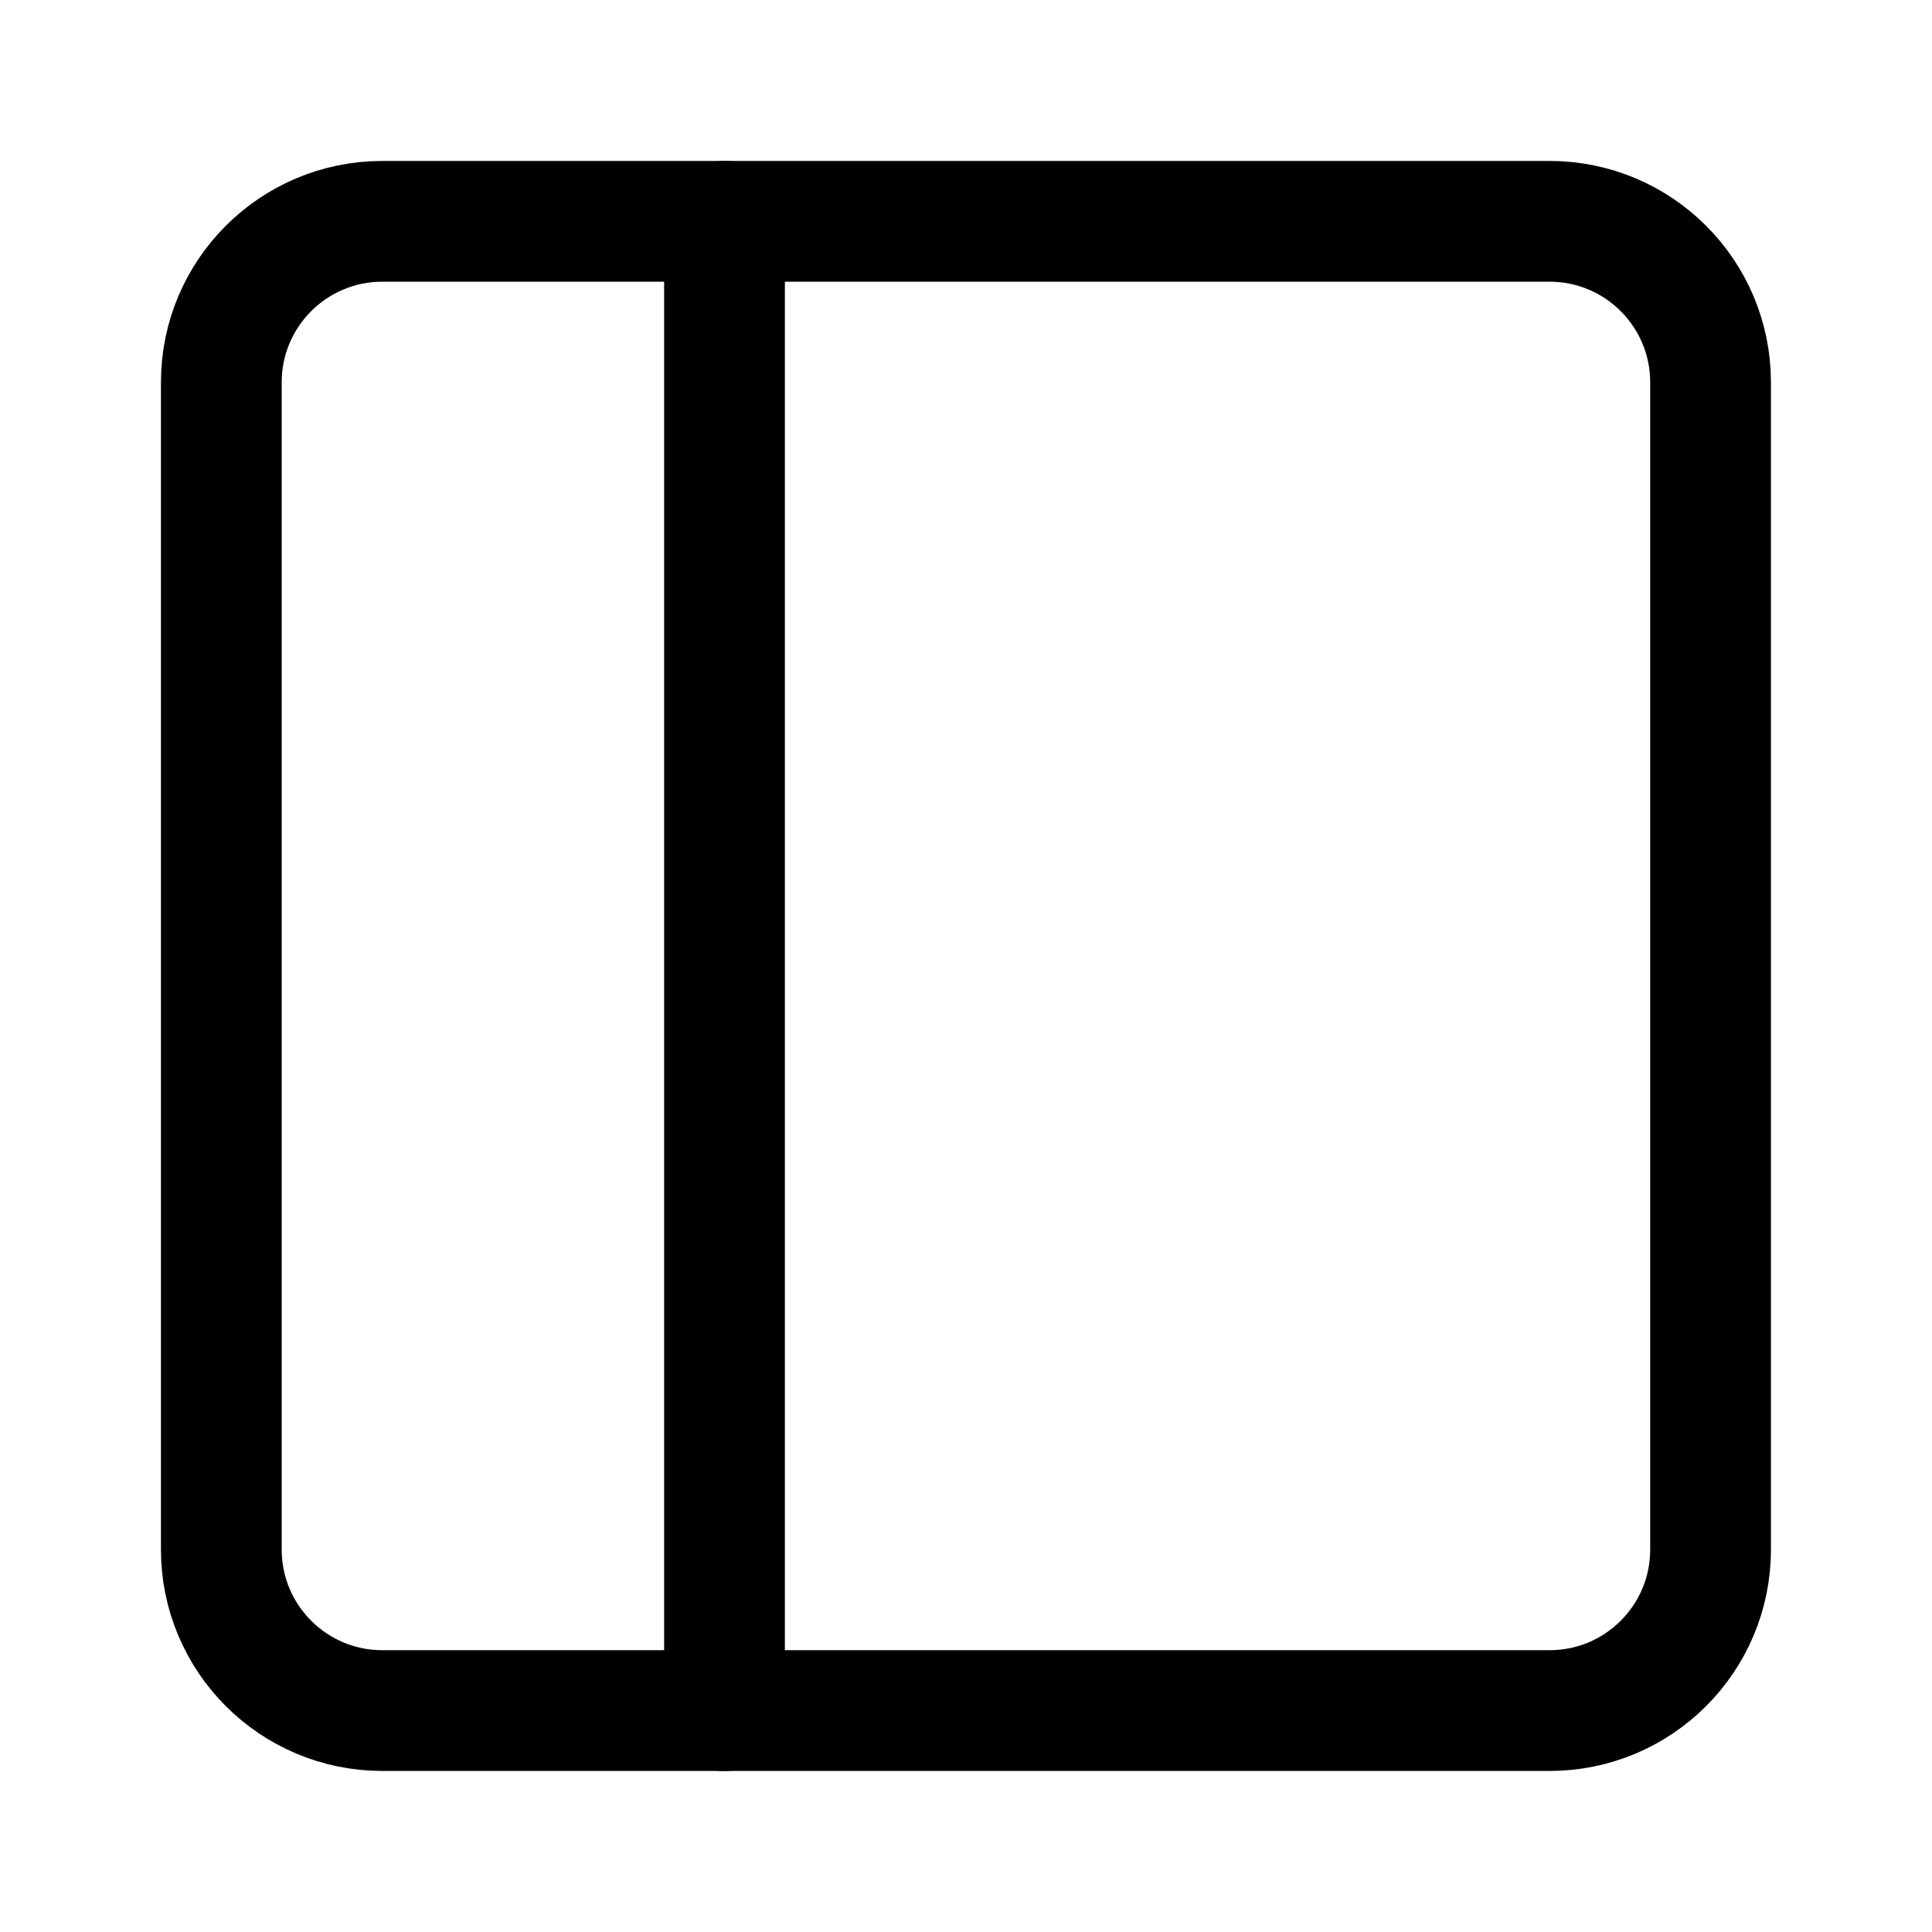
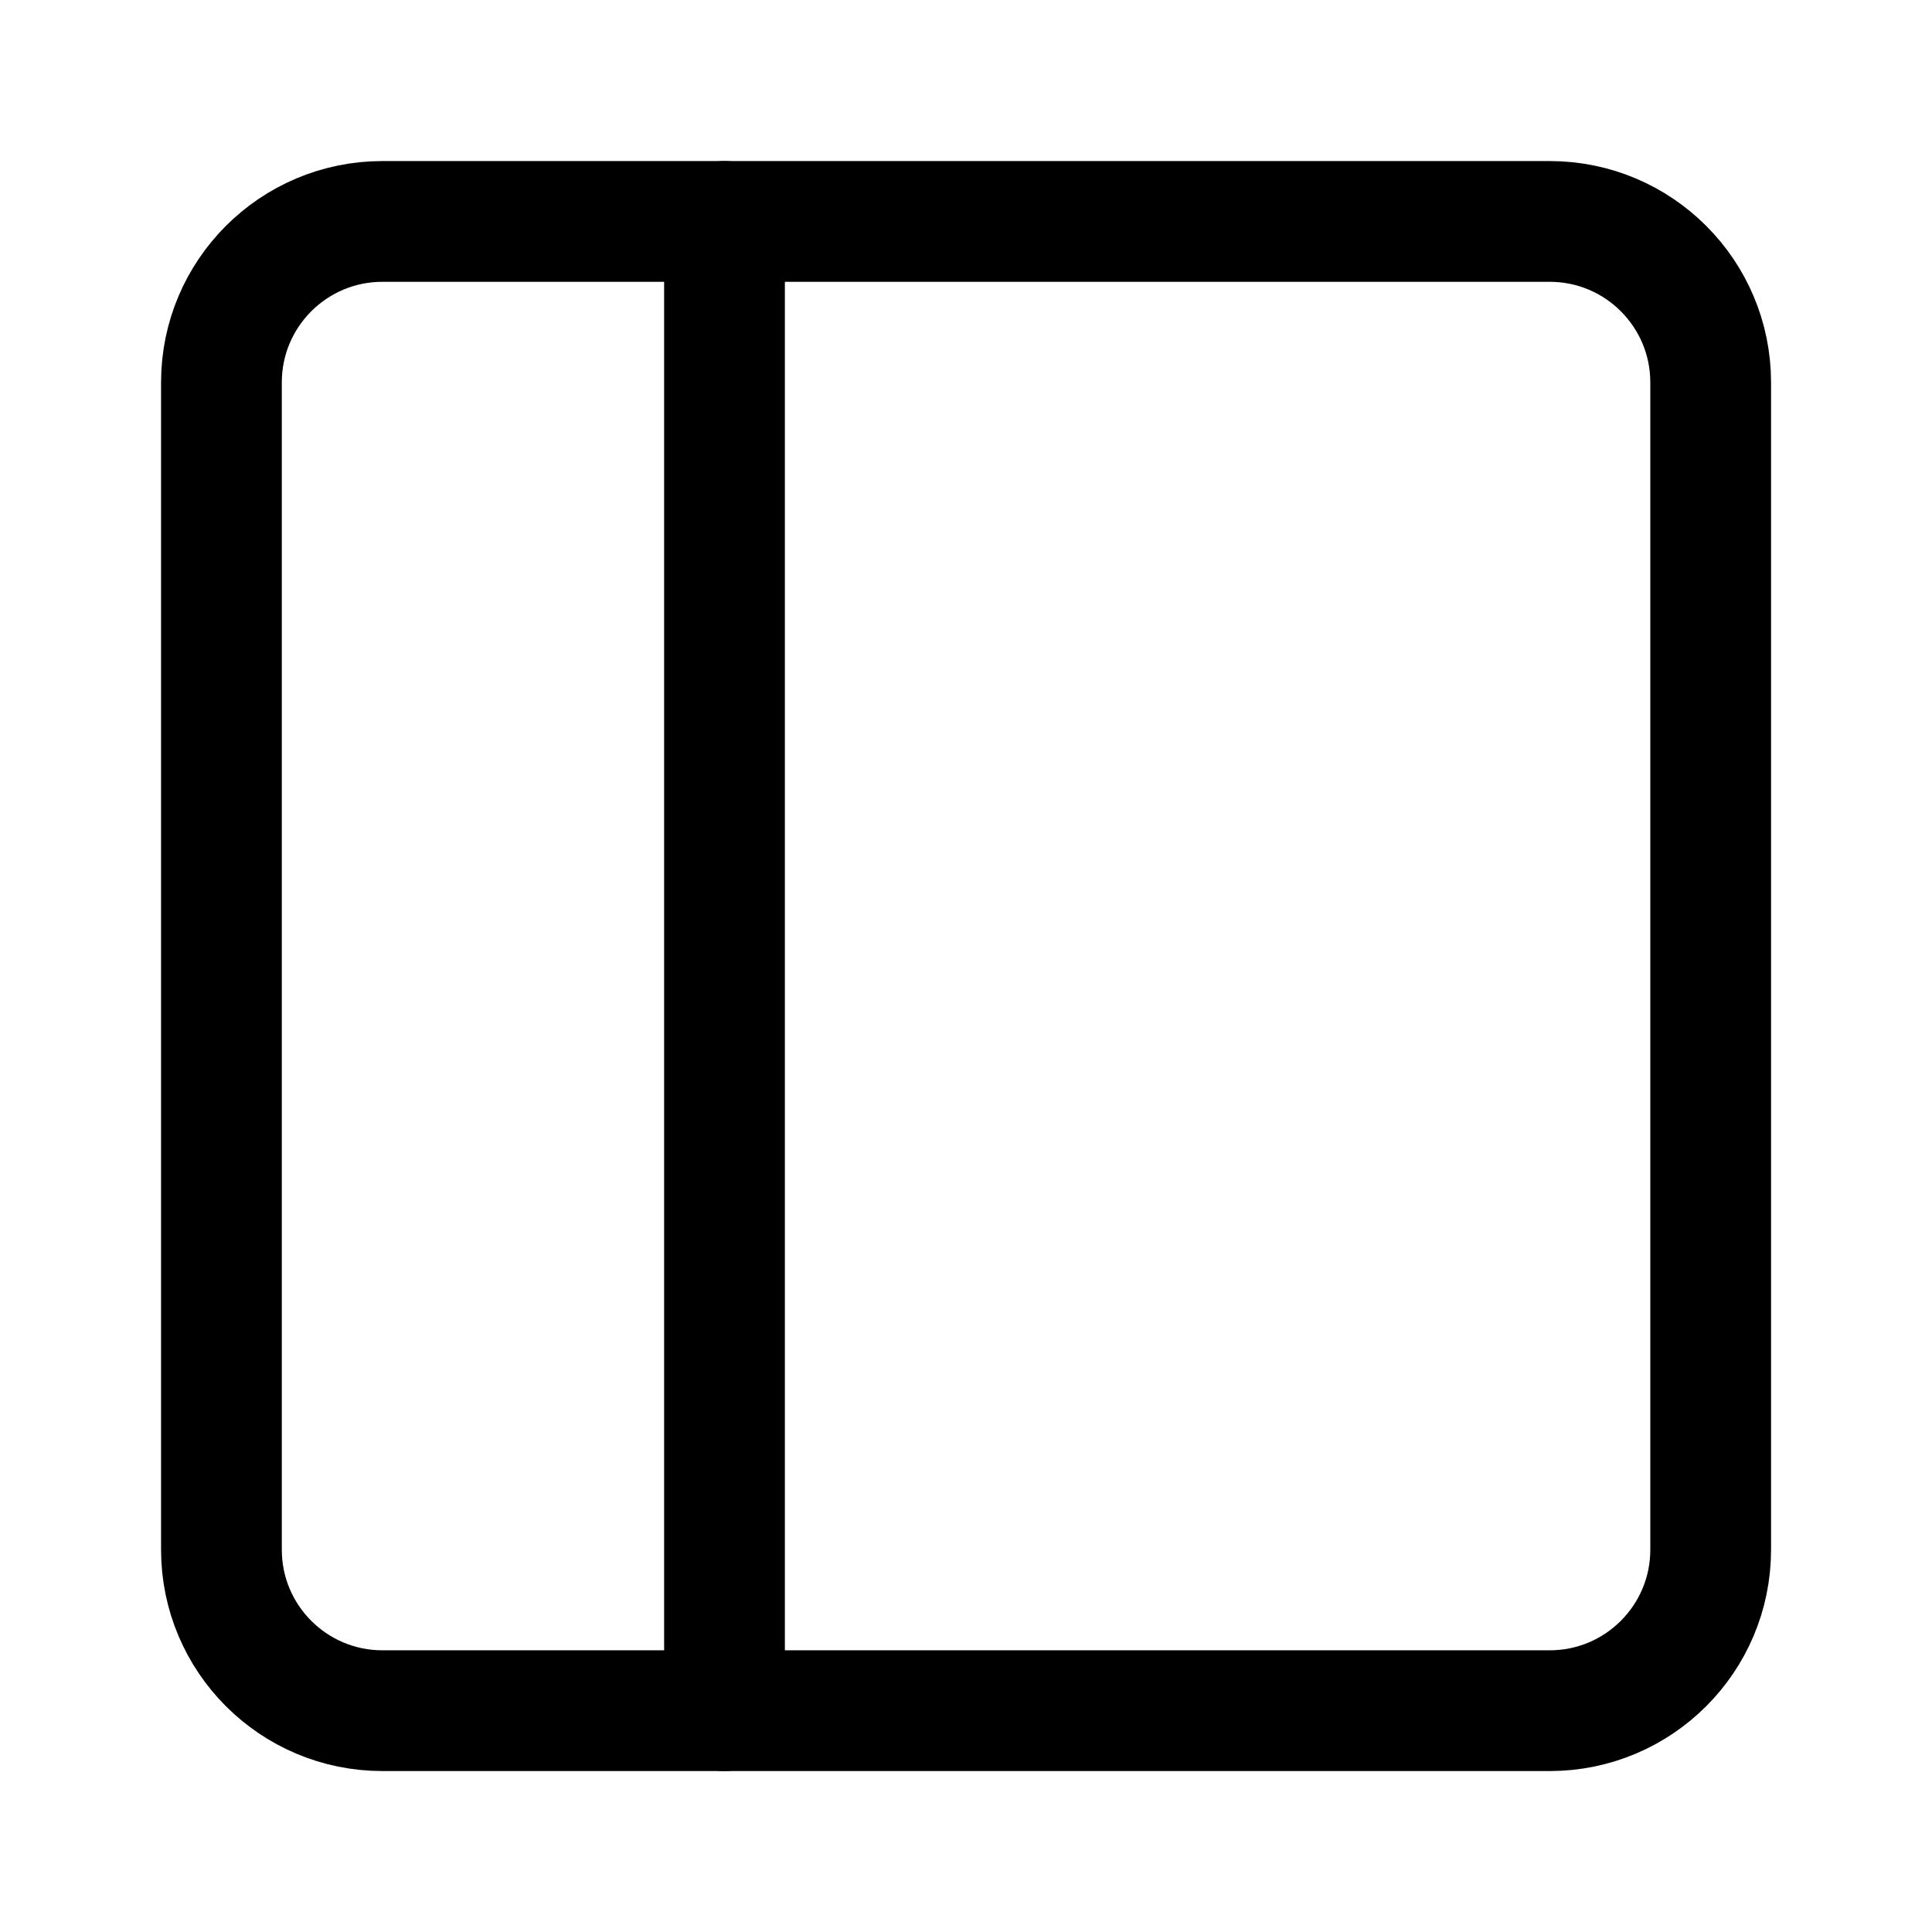
- <svg xmlns="http://www.w3.org/2000/svg" width="100%" height="100%" viewBox="-1.5 -1.5 18 18" fill="none" stroke="currentColor" stroke-width="1.125" stroke-linecap="round" stroke-linejoin="round" overflow="visible">
-   <rect x="0.562" y="0.562" width="13.875" height="13.875" rx="1.5" />
-   <line x1="5.25" y1="0.562" x2="5.25" y2="14.438" />
+ <svg xmlns="http://www.w3.org/2000/svg" width="100%" height="100%" fill="none" stroke="currentColor" stroke-linecap="round" stroke-linejoin="round" stroke-width="1.125" overflow="visible" viewBox="-1.5 -1.5 18 18">
+   <rect width="13.875" height="13.875" x=".563" y=".563" rx="1.5" />
+   <line x1="5.25" x2="5.25" y1=".563" y2="14.438" />
</svg>
